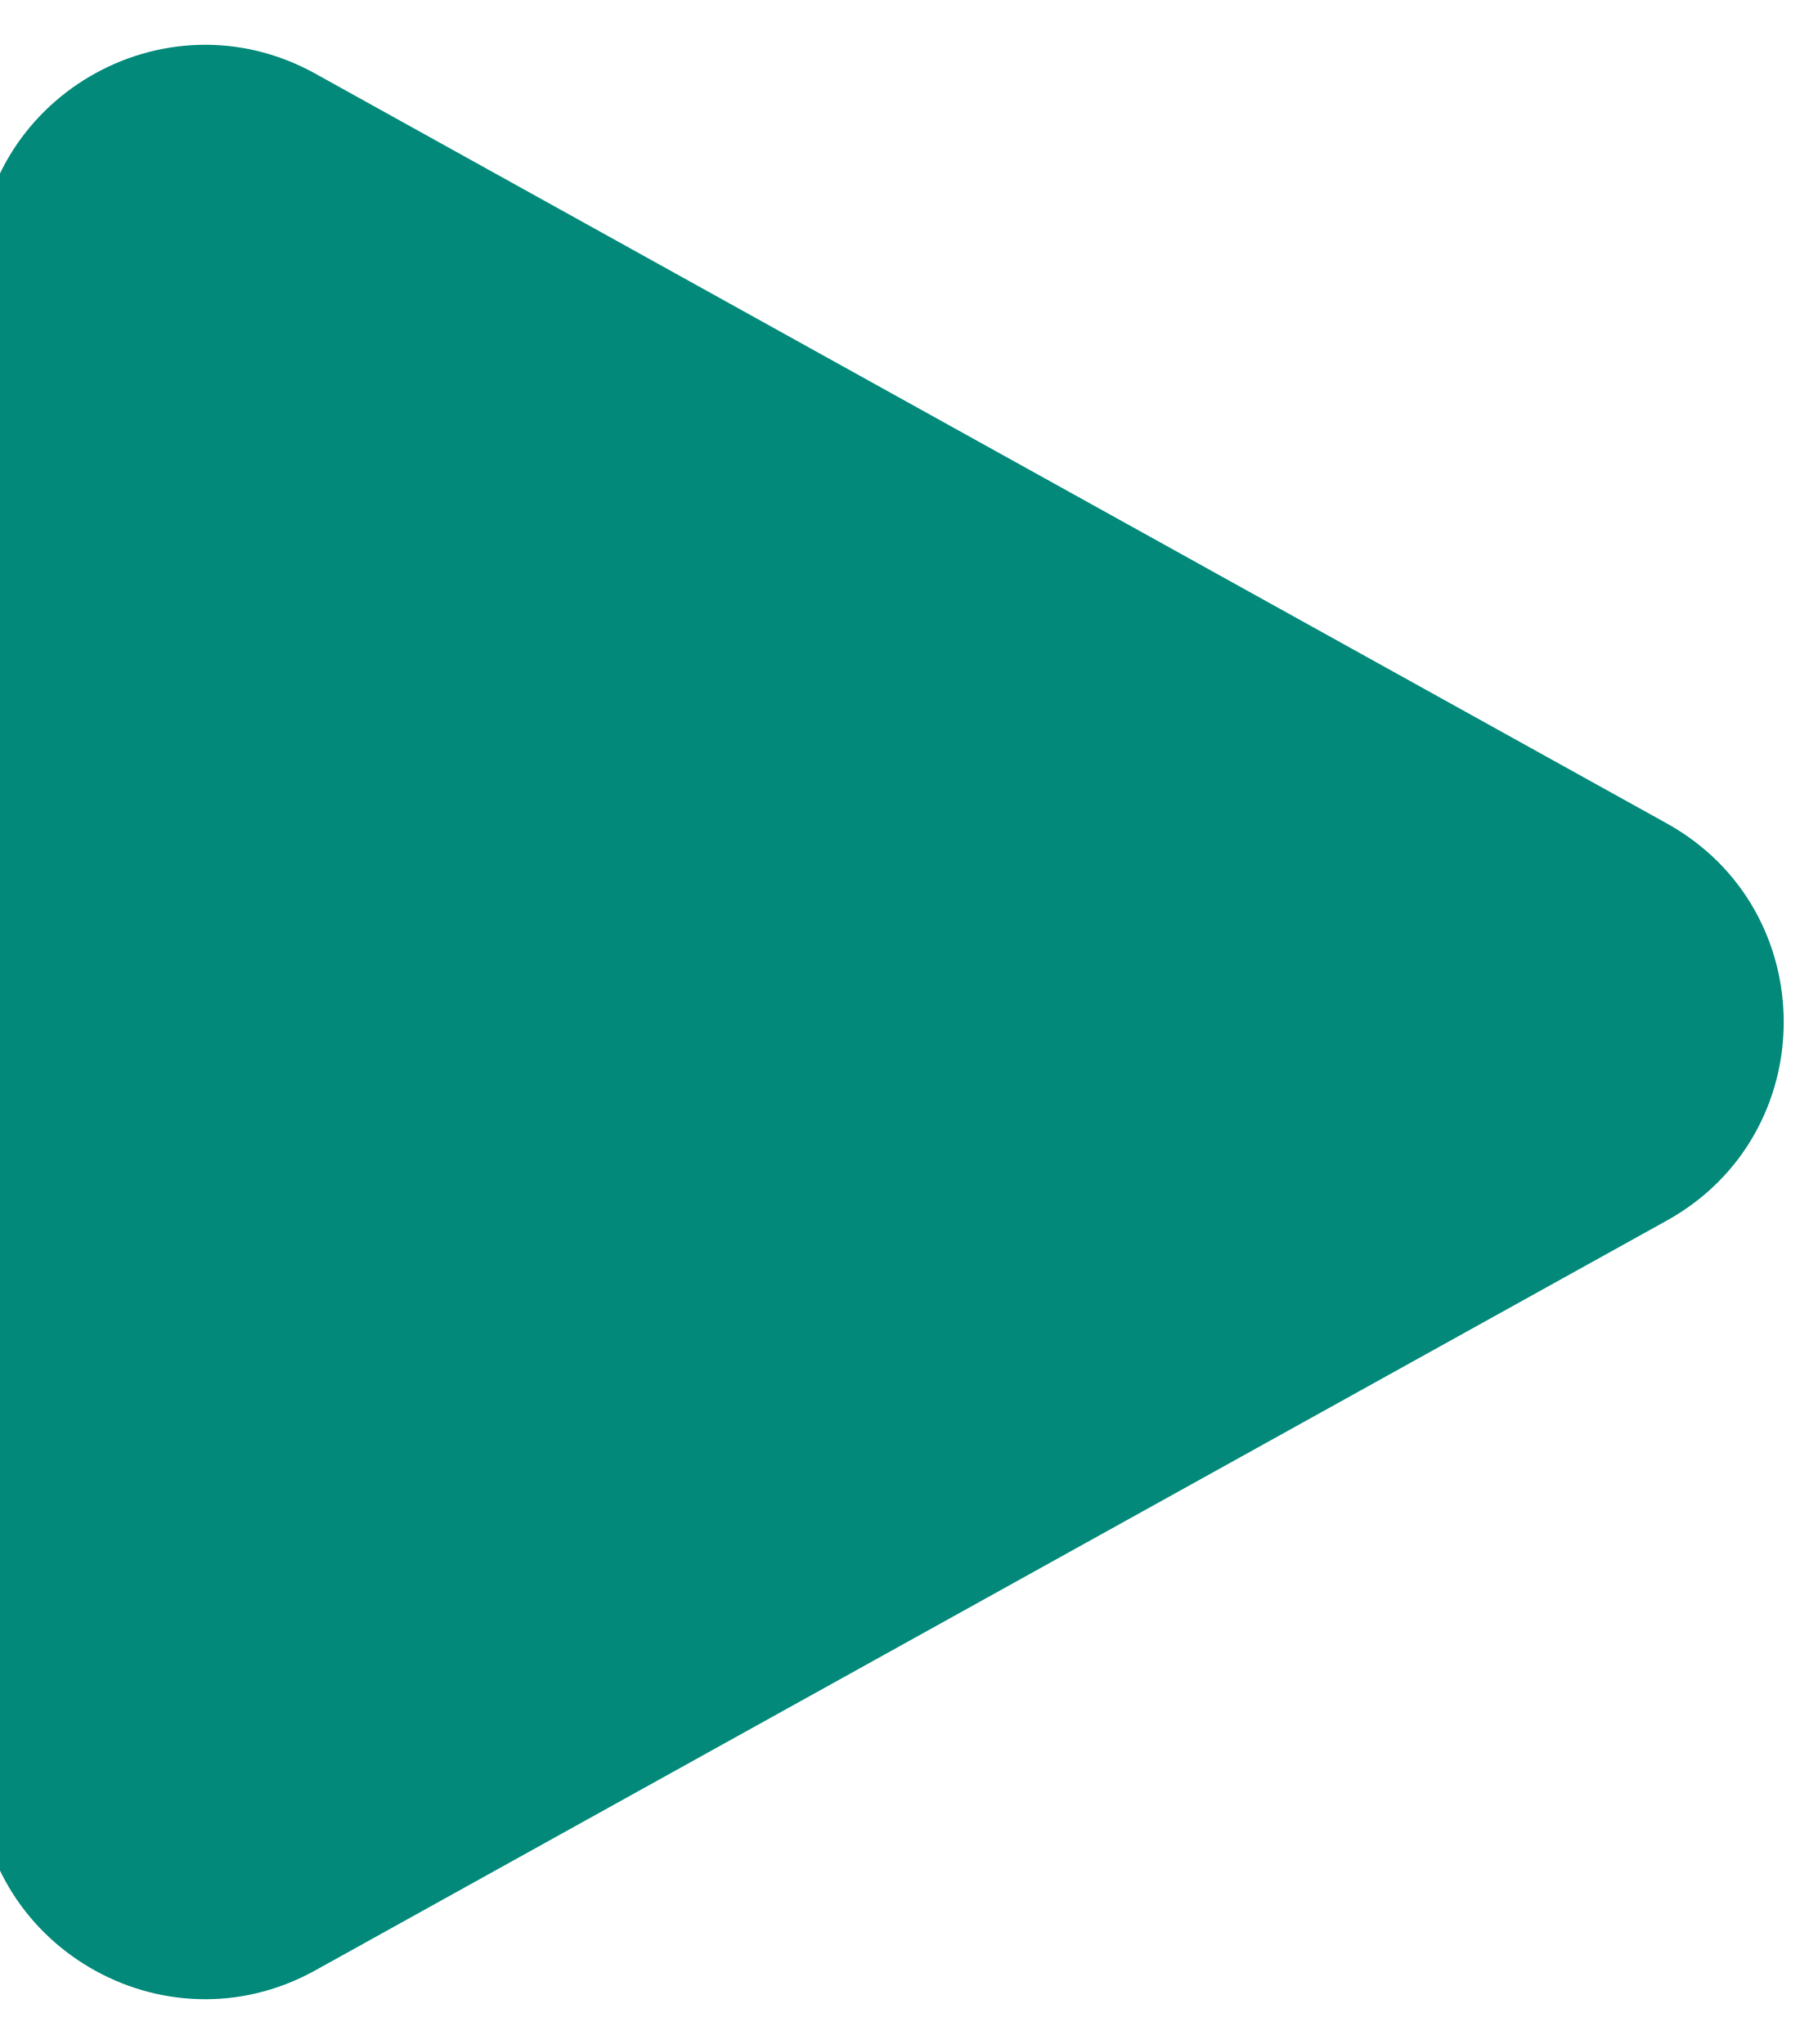
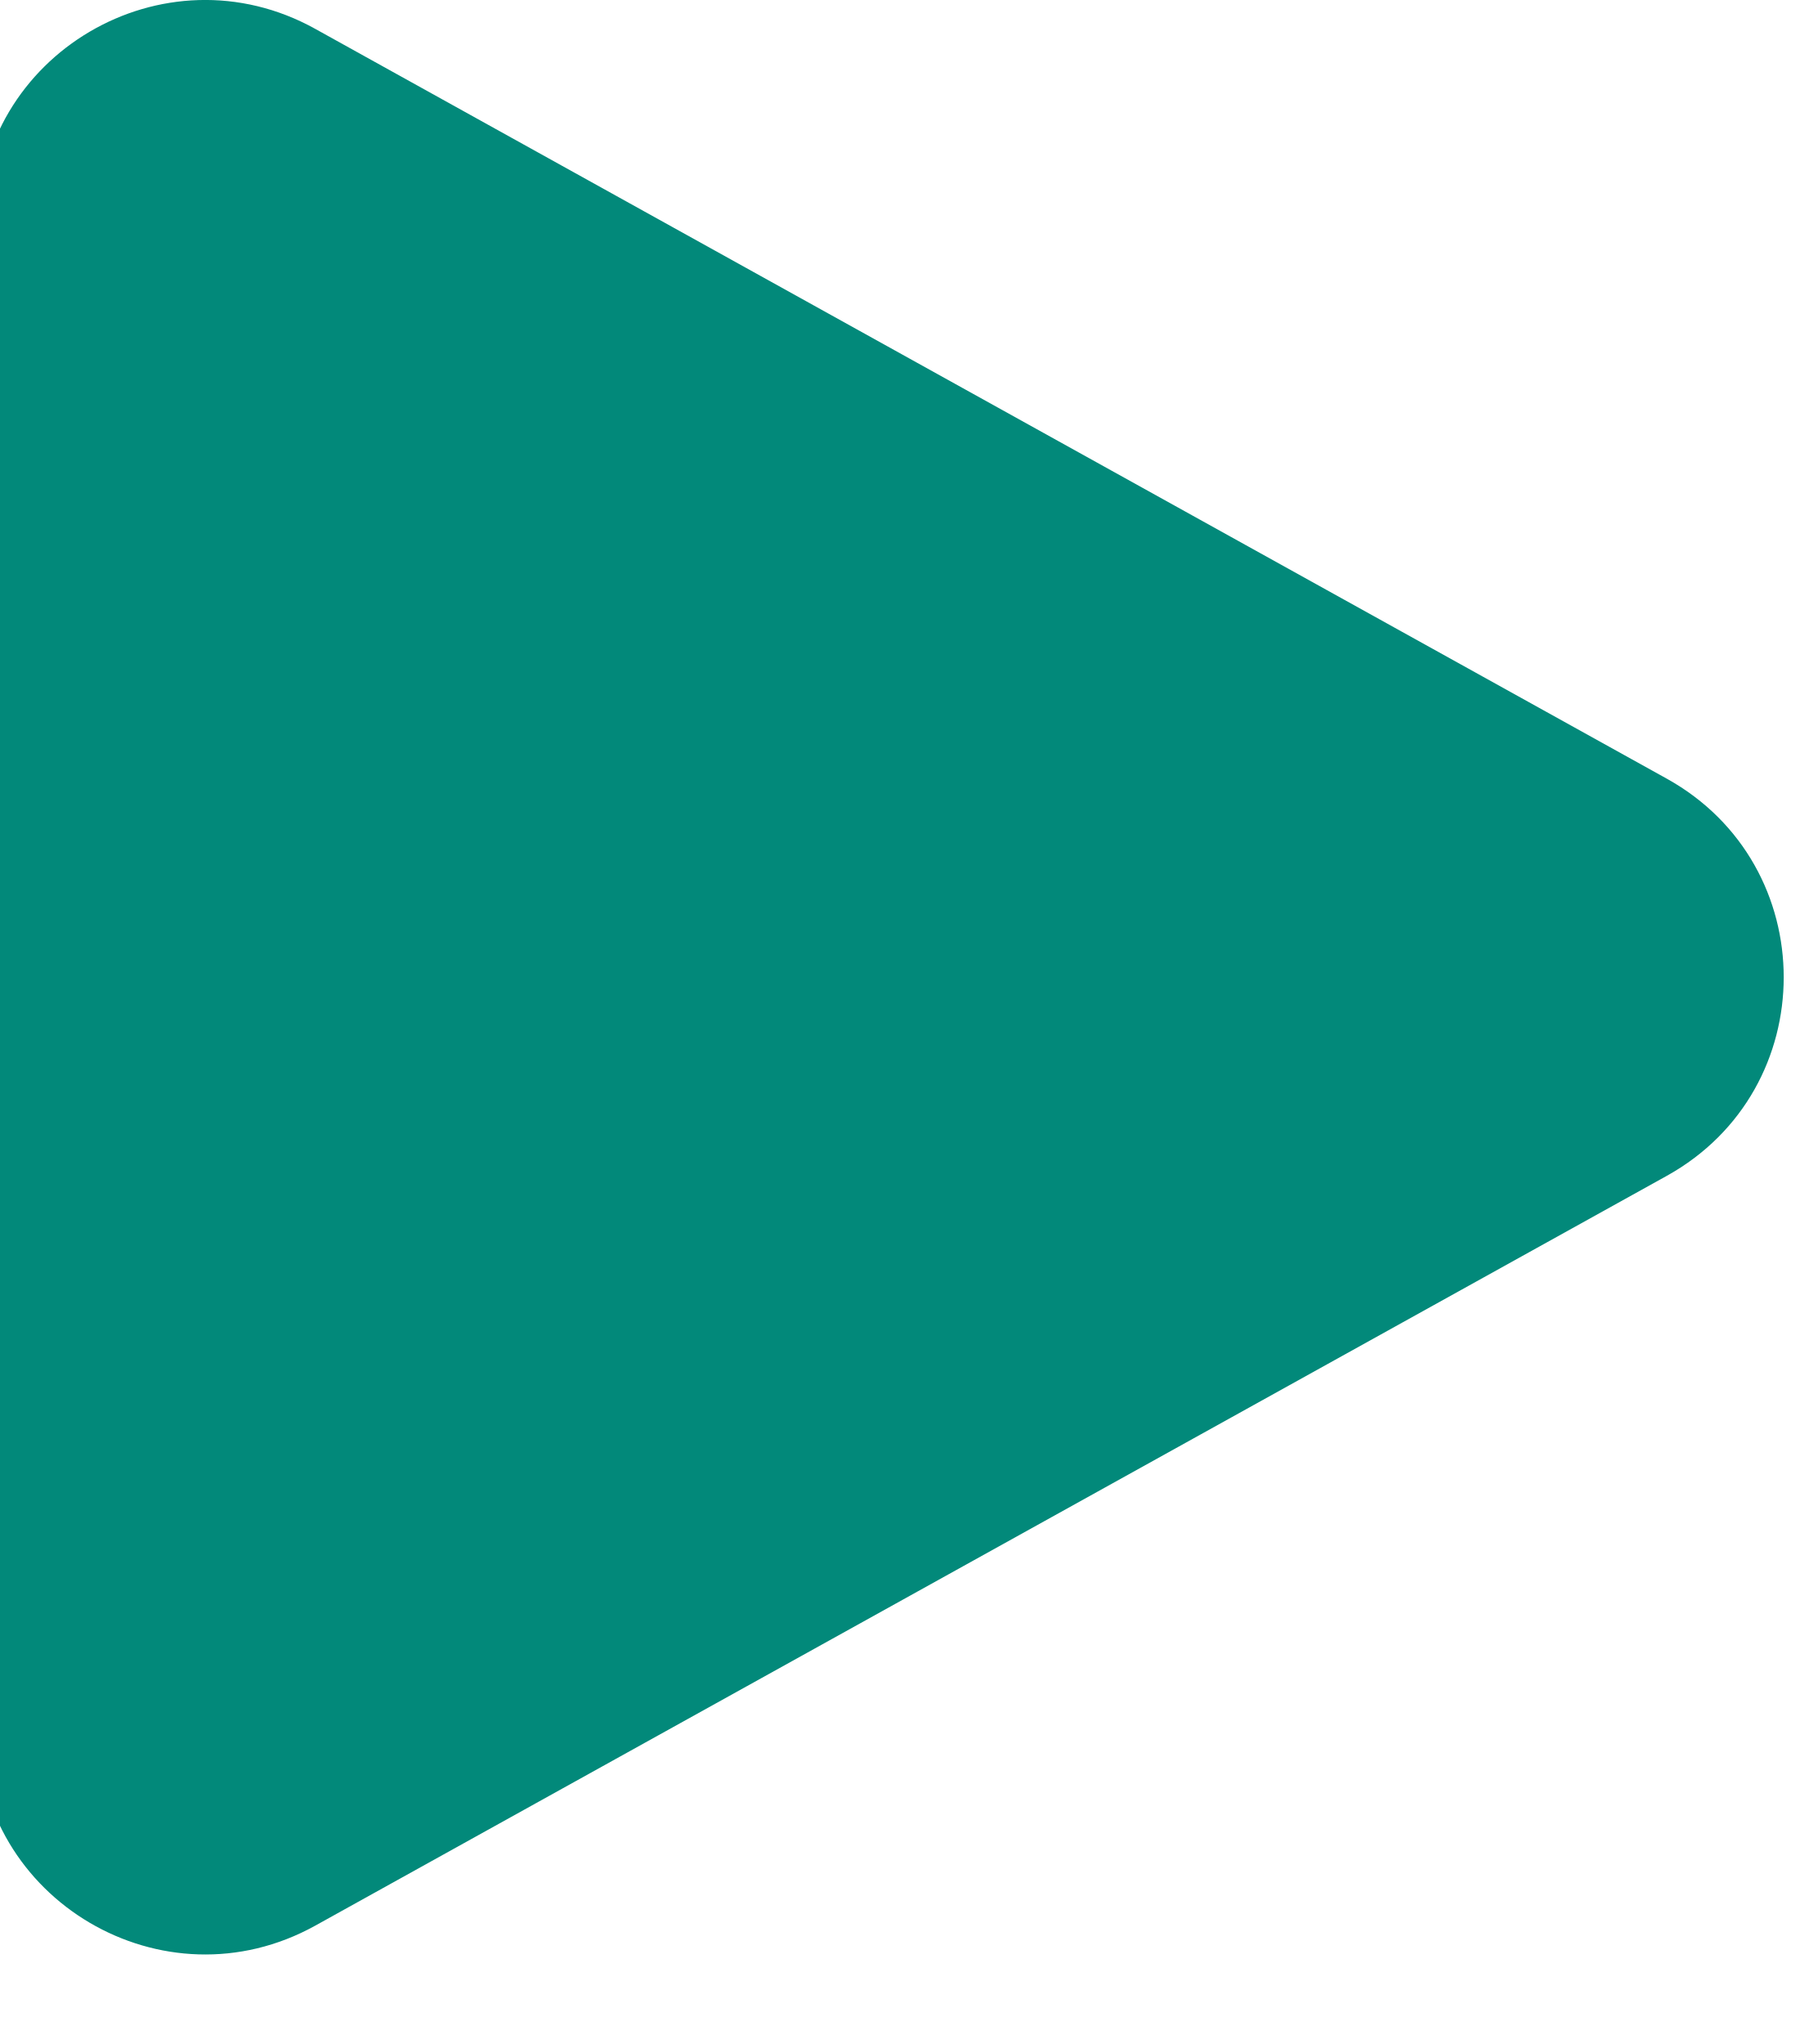
<svg xmlns="http://www.w3.org/2000/svg" width="16" height="18" viewBox="0 0 16 18" fill="none">
-   <path fill-rule="evenodd" clip-rule="evenodd" d="M14.674 7.251C16.047 8.013 16.047 9.987 14.674 10.749L2.775 17.352C1.442 18.091 -0.196 17.128 -0.196 15.603V2.397C-0.196 0.873 1.442 -0.091 2.775 0.648L14.674 7.251Z" fill="#02897A" />
+   <path fill-rule="evenodd" clip-rule="evenodd" d="M14.674 6.857C16.047 7.619 16.047 9.593 14.674 10.355L2.775 16.958C1.442 17.697 -0.196 16.733 -0.196 15.209V2.003C-0.196 0.478 1.442 -0.486 2.775 0.254L14.674 6.857Z" fill="#02897A" />
</svg>
